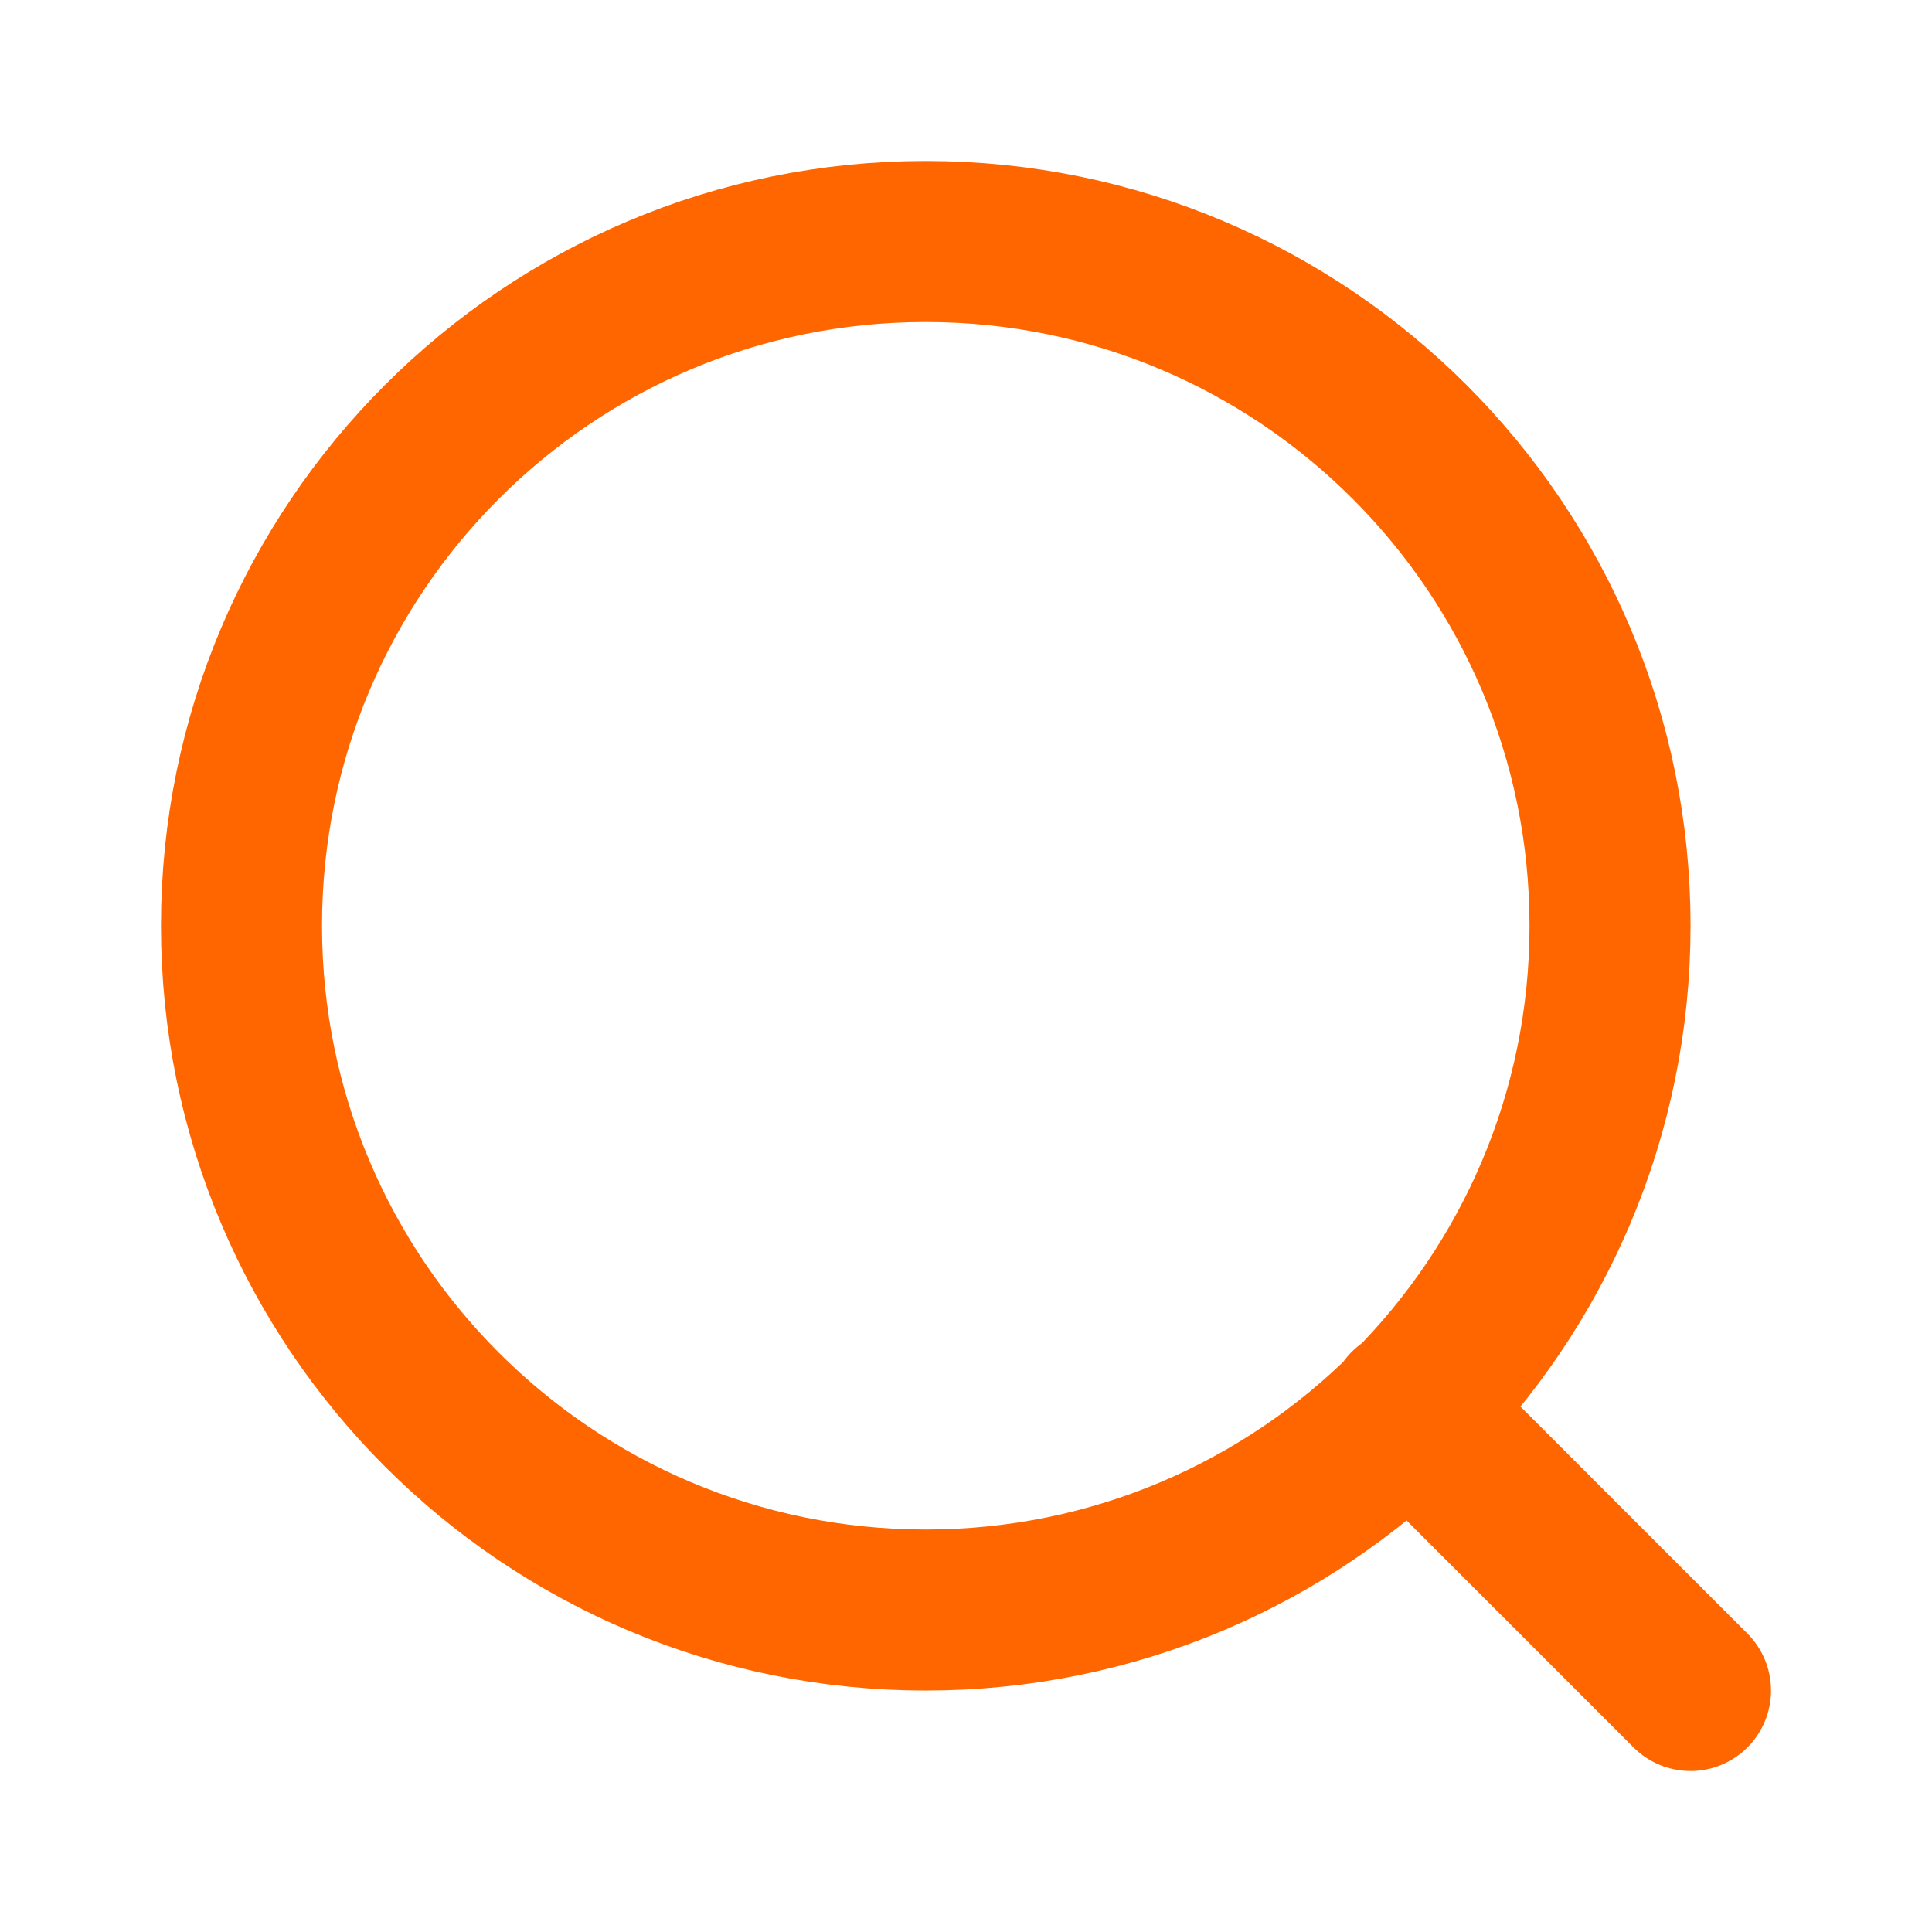
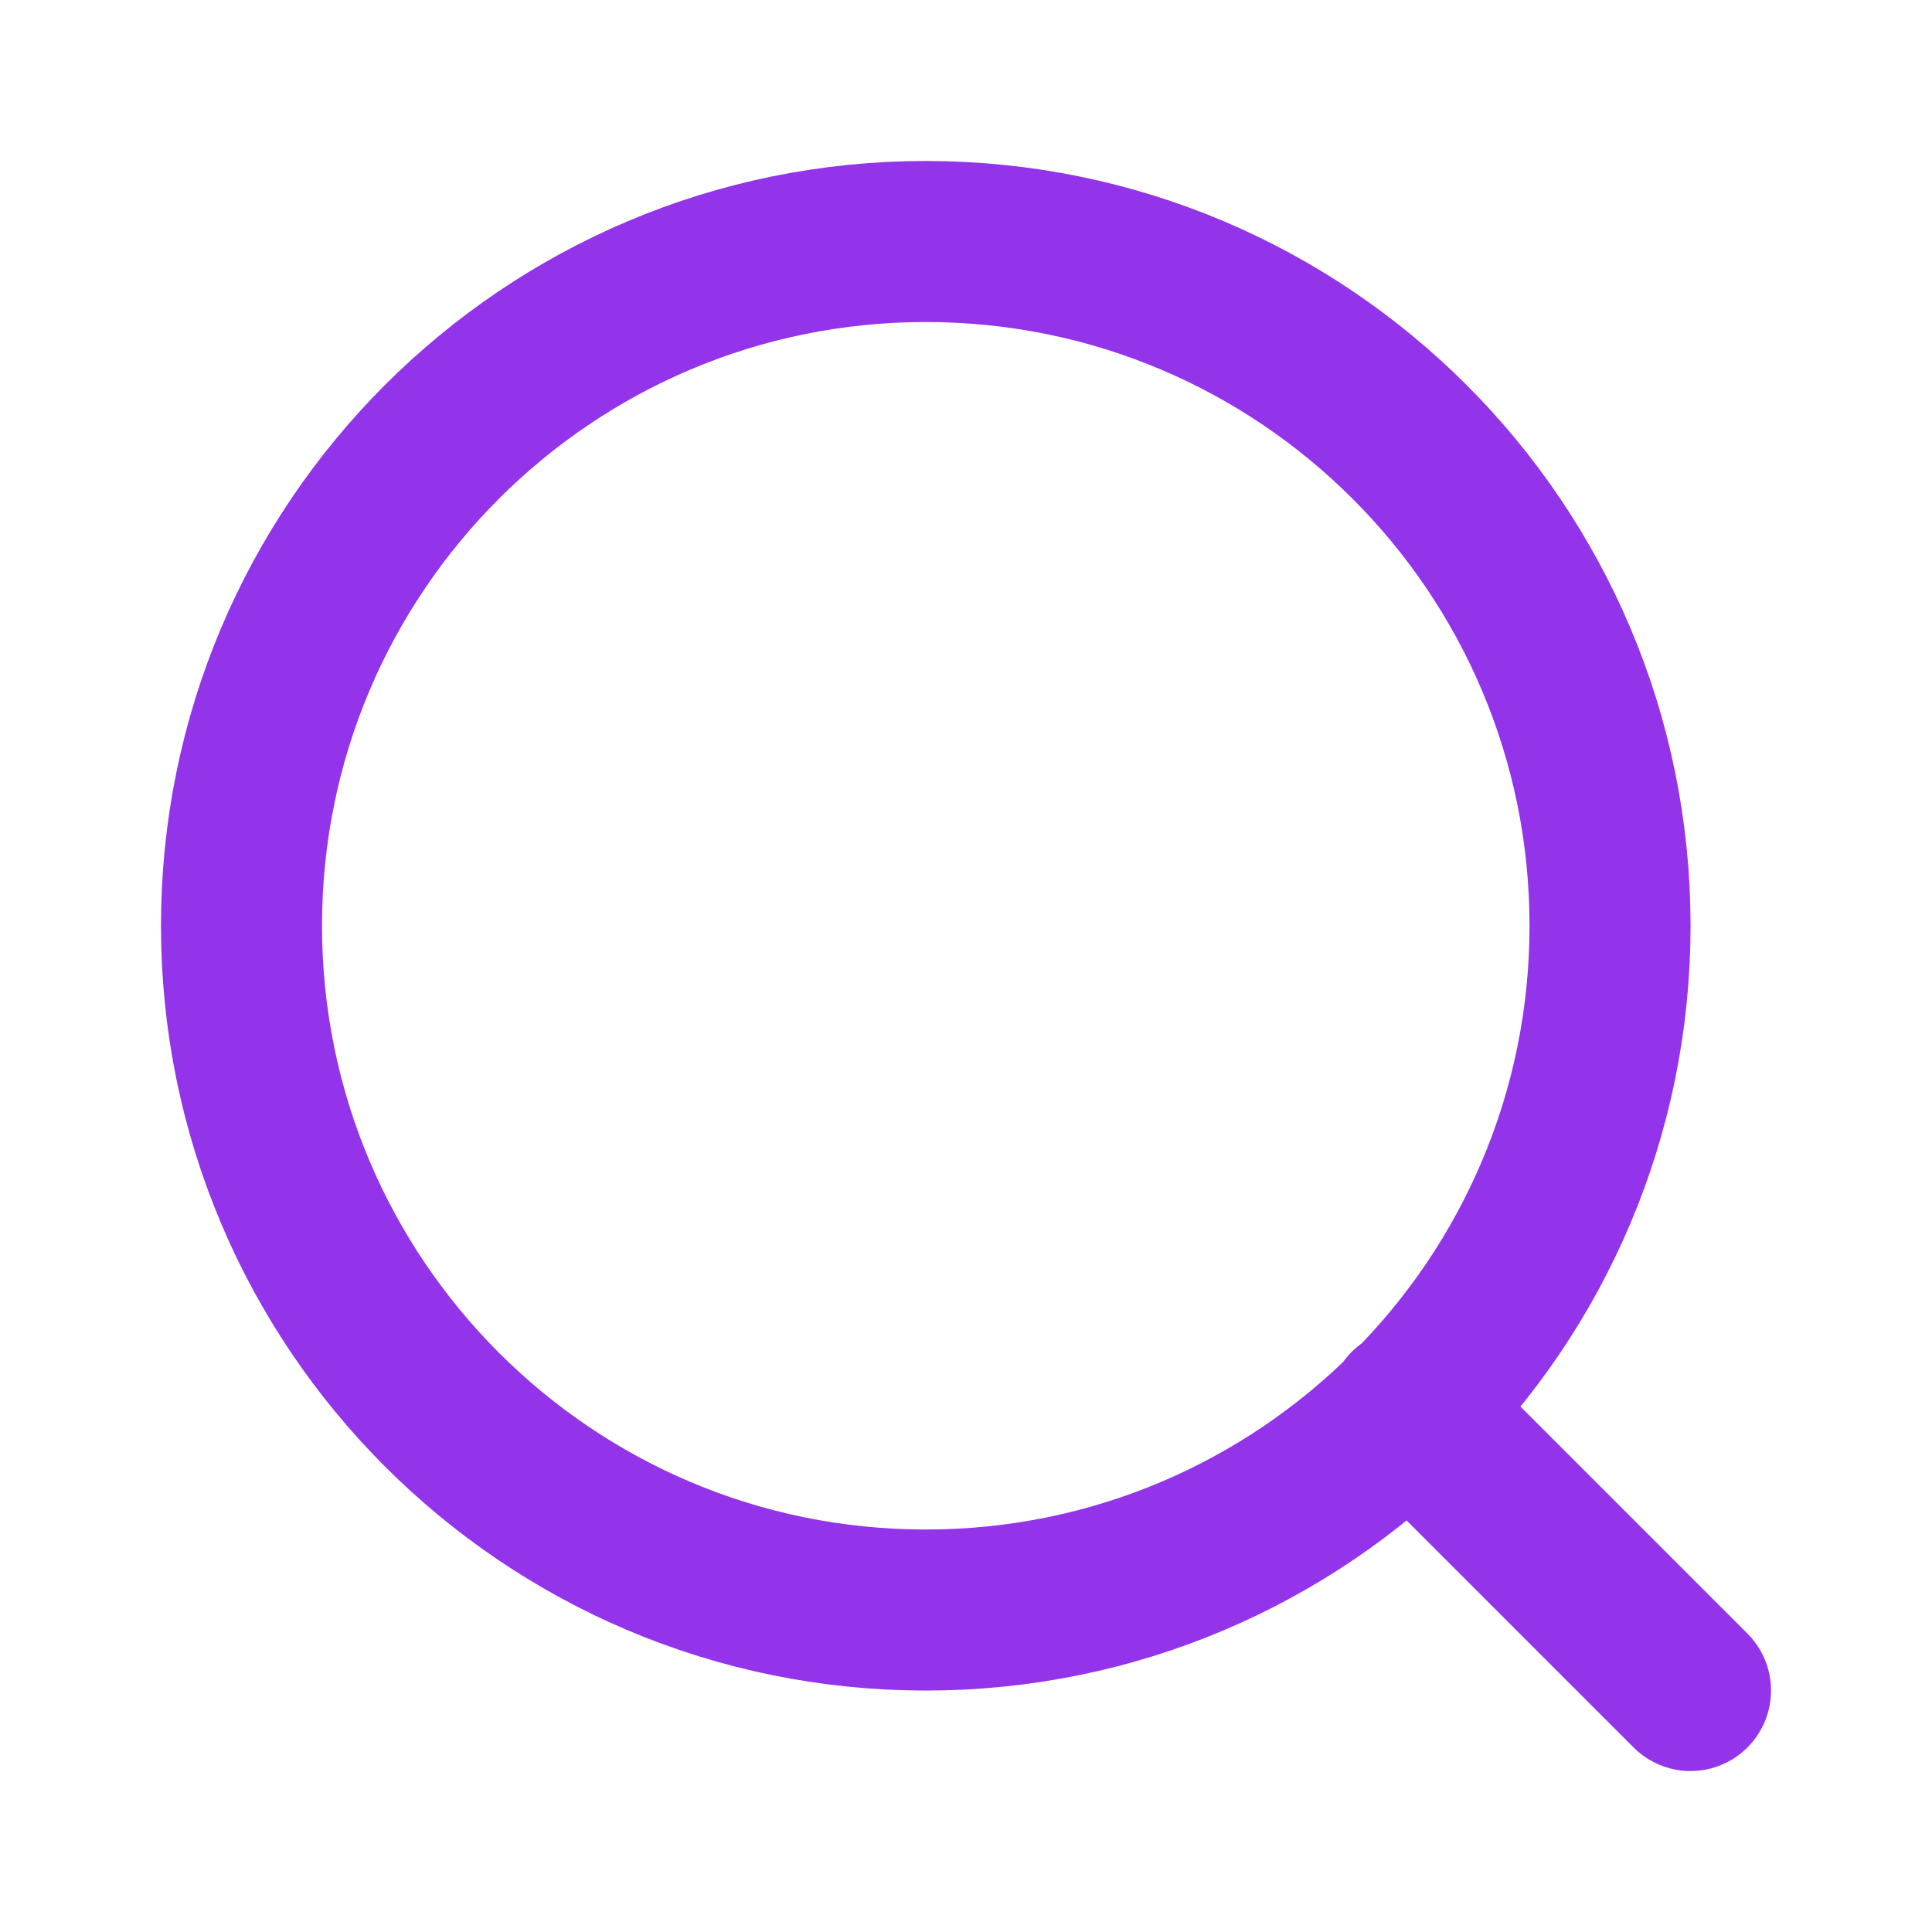
<svg xmlns="http://www.w3.org/2000/svg" width="20" height="20" viewBox="0 0 20 20" fill="none">
-   <path d="M17.5 17.5L14.583 14.583M16.667 9.583C16.667 13.495 13.495 16.667 9.583 16.667C5.671 16.667 2.5 13.495 2.5 9.583C2.5 5.671 5.671 2.5 9.583 2.5C13.495 2.5 16.667 5.671 16.667 9.583Z" stroke="#FF6600" stroke-width="1.667" stroke-linecap="round" stroke-linejoin="round" />
+   <path d="M17.5 17.5L14.583 14.583M16.667 9.583C16.667 13.495 13.495 16.667 9.583 16.667C5.671 16.667 2.5 13.495 2.5 9.583C2.5 5.671 5.671 2.5 9.583 2.5C13.495 2.5 16.667 5.671 16.667 9.583Z" stroke="#9333EA" stroke-width="1.667" stroke-linecap="round" stroke-linejoin="round" />
</svg>
